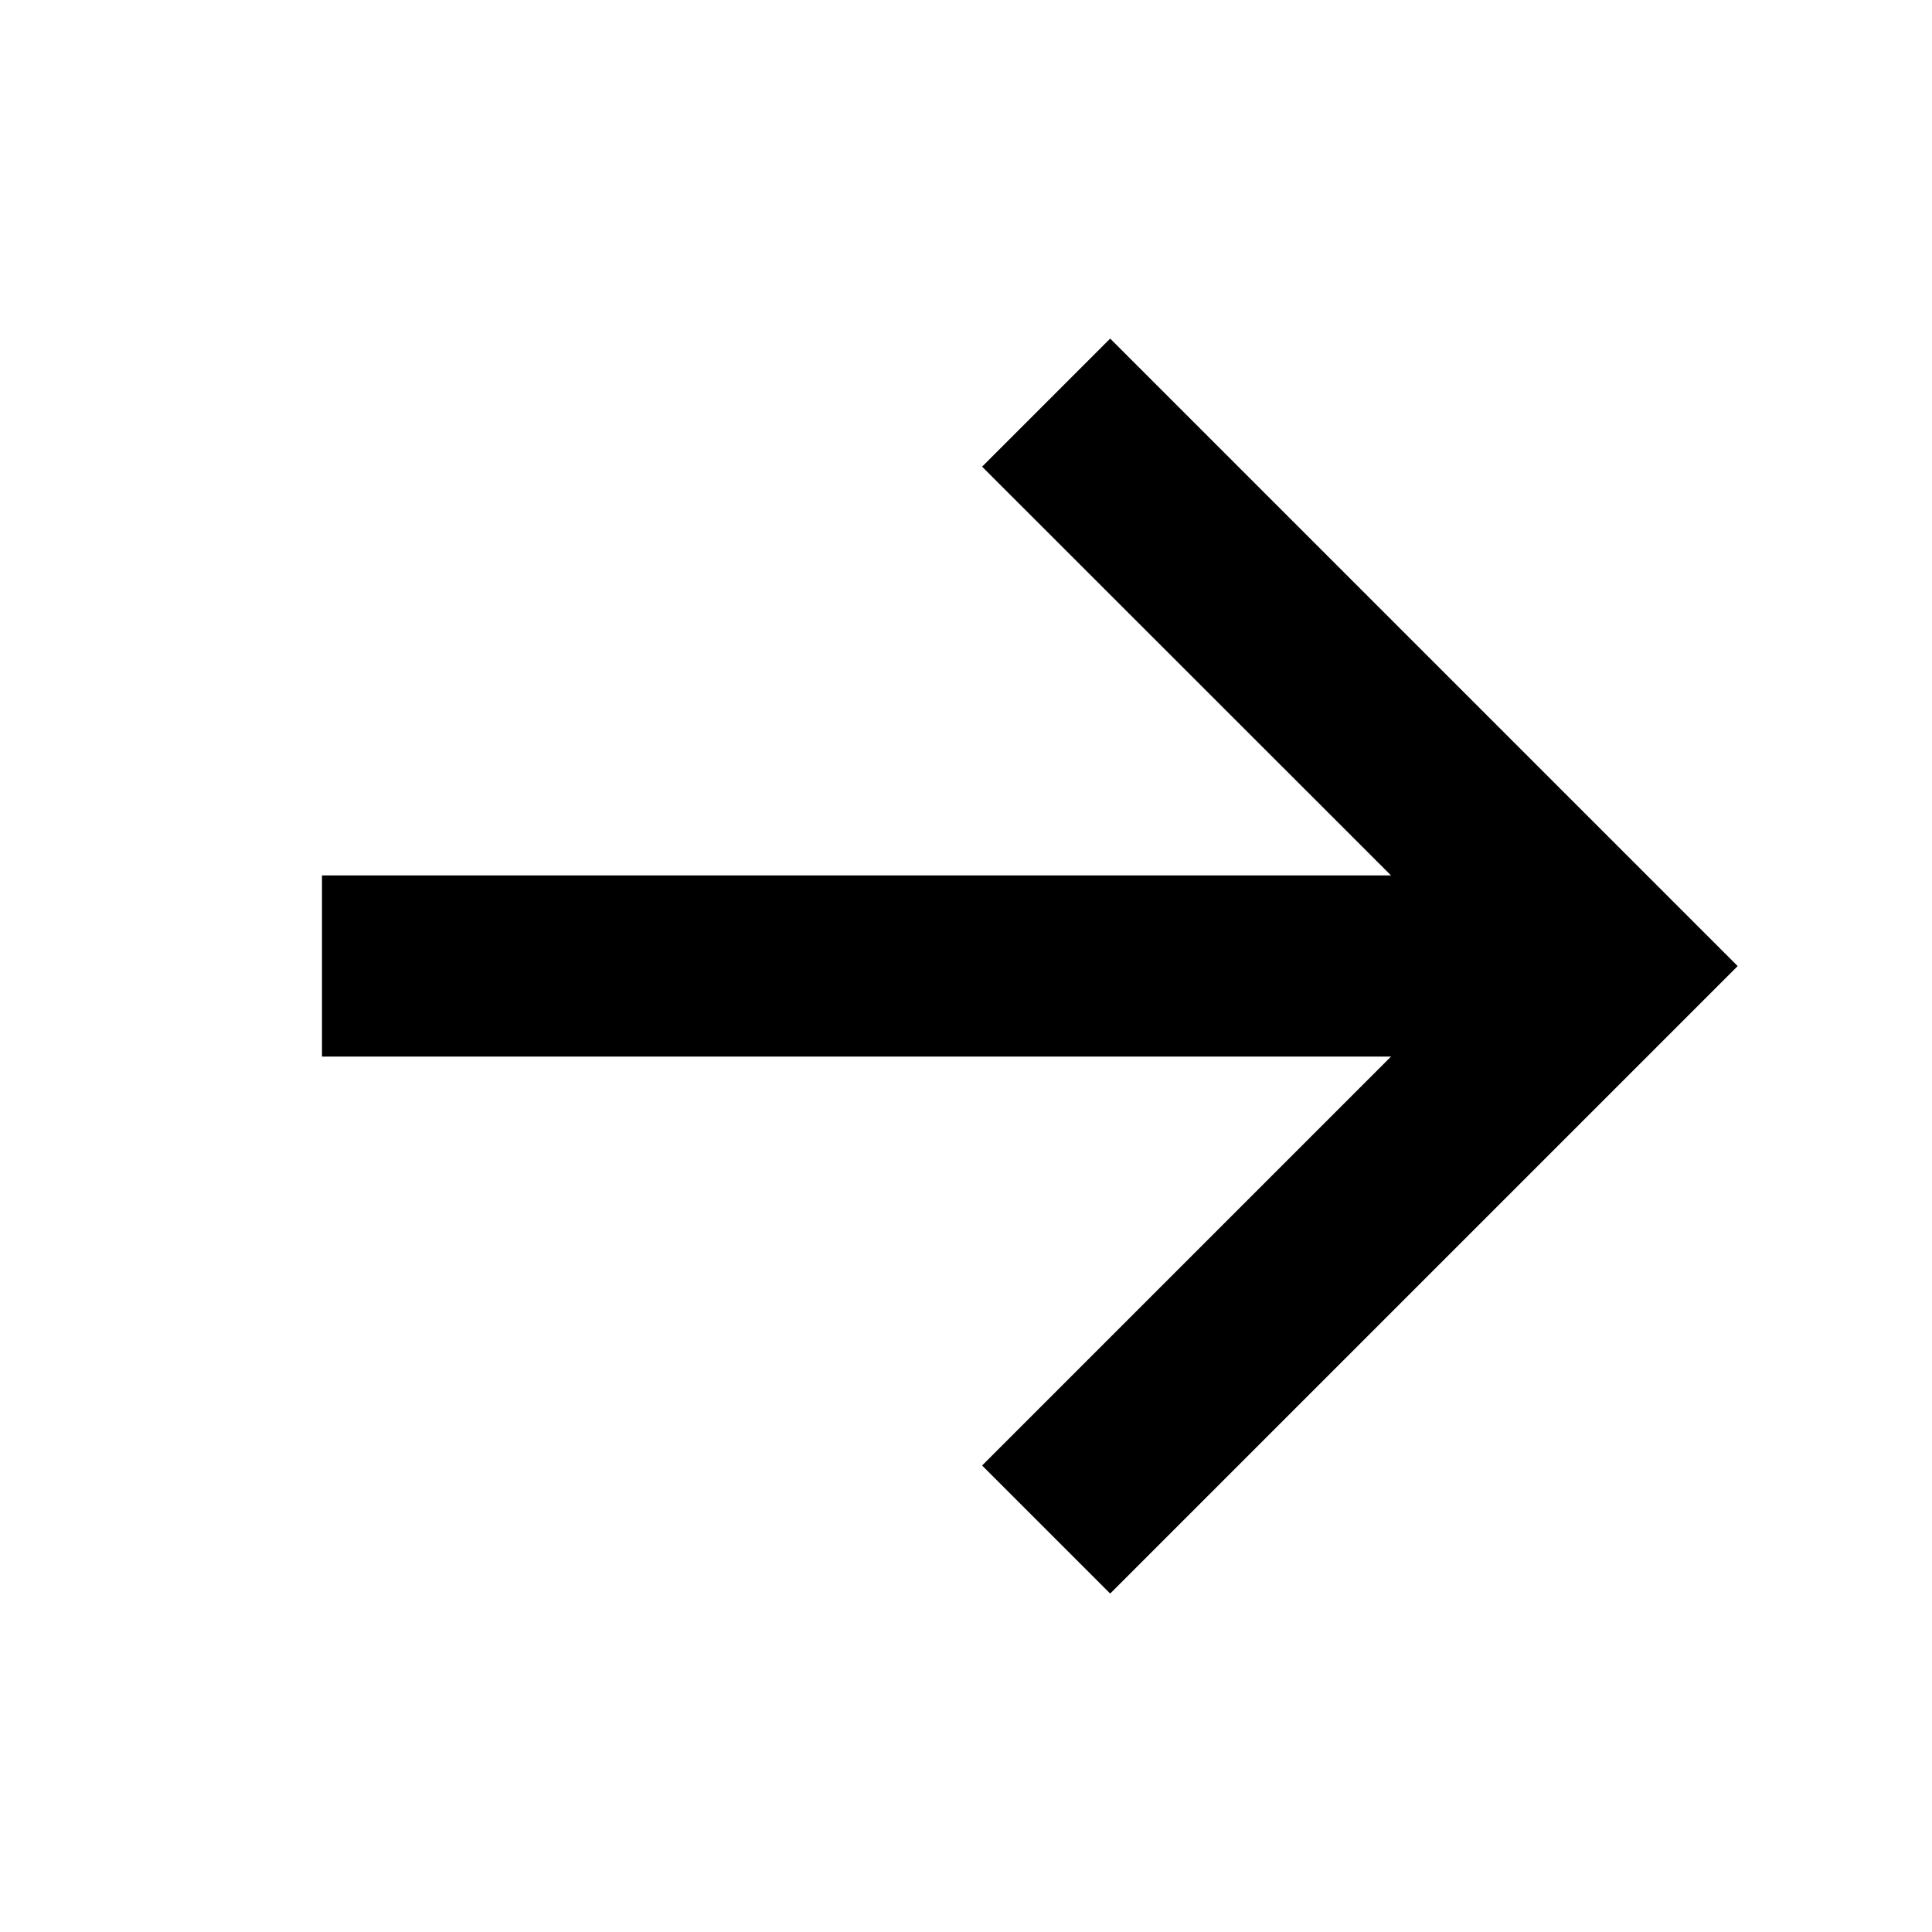
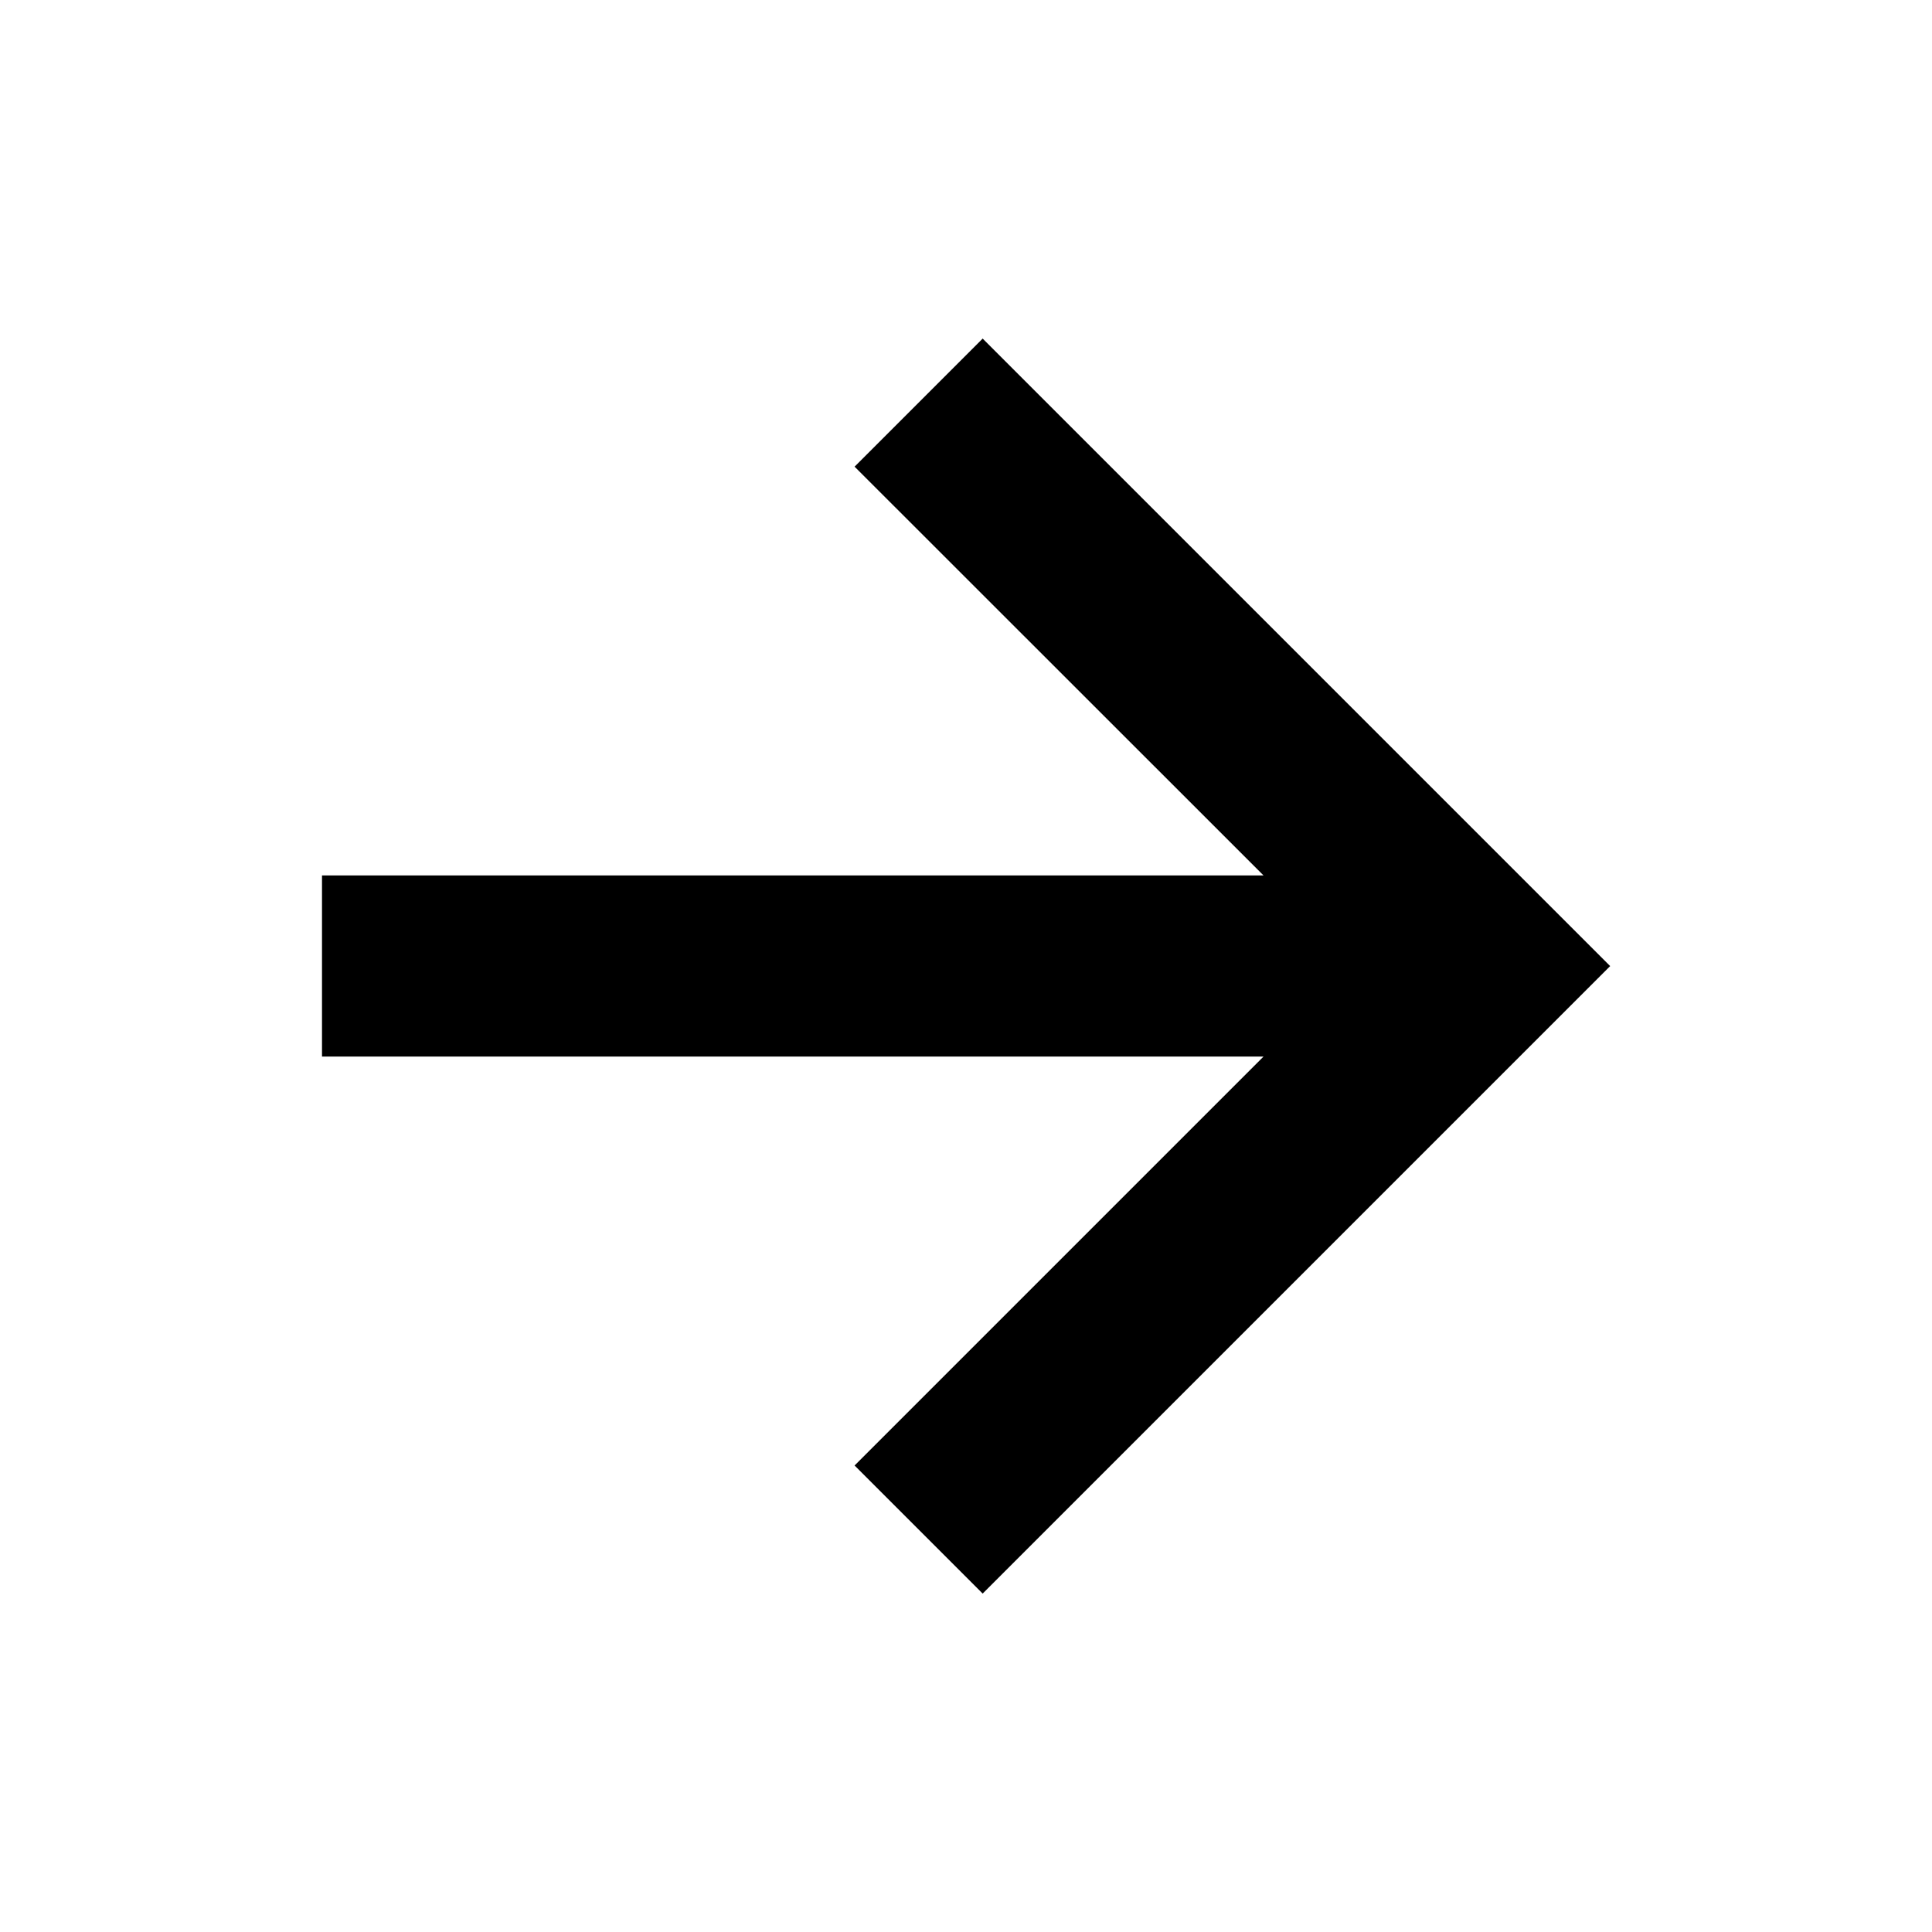
<svg xmlns="http://www.w3.org/2000/svg" height="24" viewBox="0 0 24 24" width="24">
-   <path d="m17.28 13.125h-13.28v-2.25h13.28l-5.08-5.08 1.591-1.591 7.795 7.795-7.795 7.795-1.591-1.591z" transform="matrix(1 0 0 -1 0 24)" />
+   <path d="m15.696 13.125h-11.696v-2.25h11.696l-5.08-5.08 1.591-1.591 7.795 7.795-7.795 7.795-1.591-1.591z" transform="matrix(1 0 0 -1 0 24)" />
</svg>
